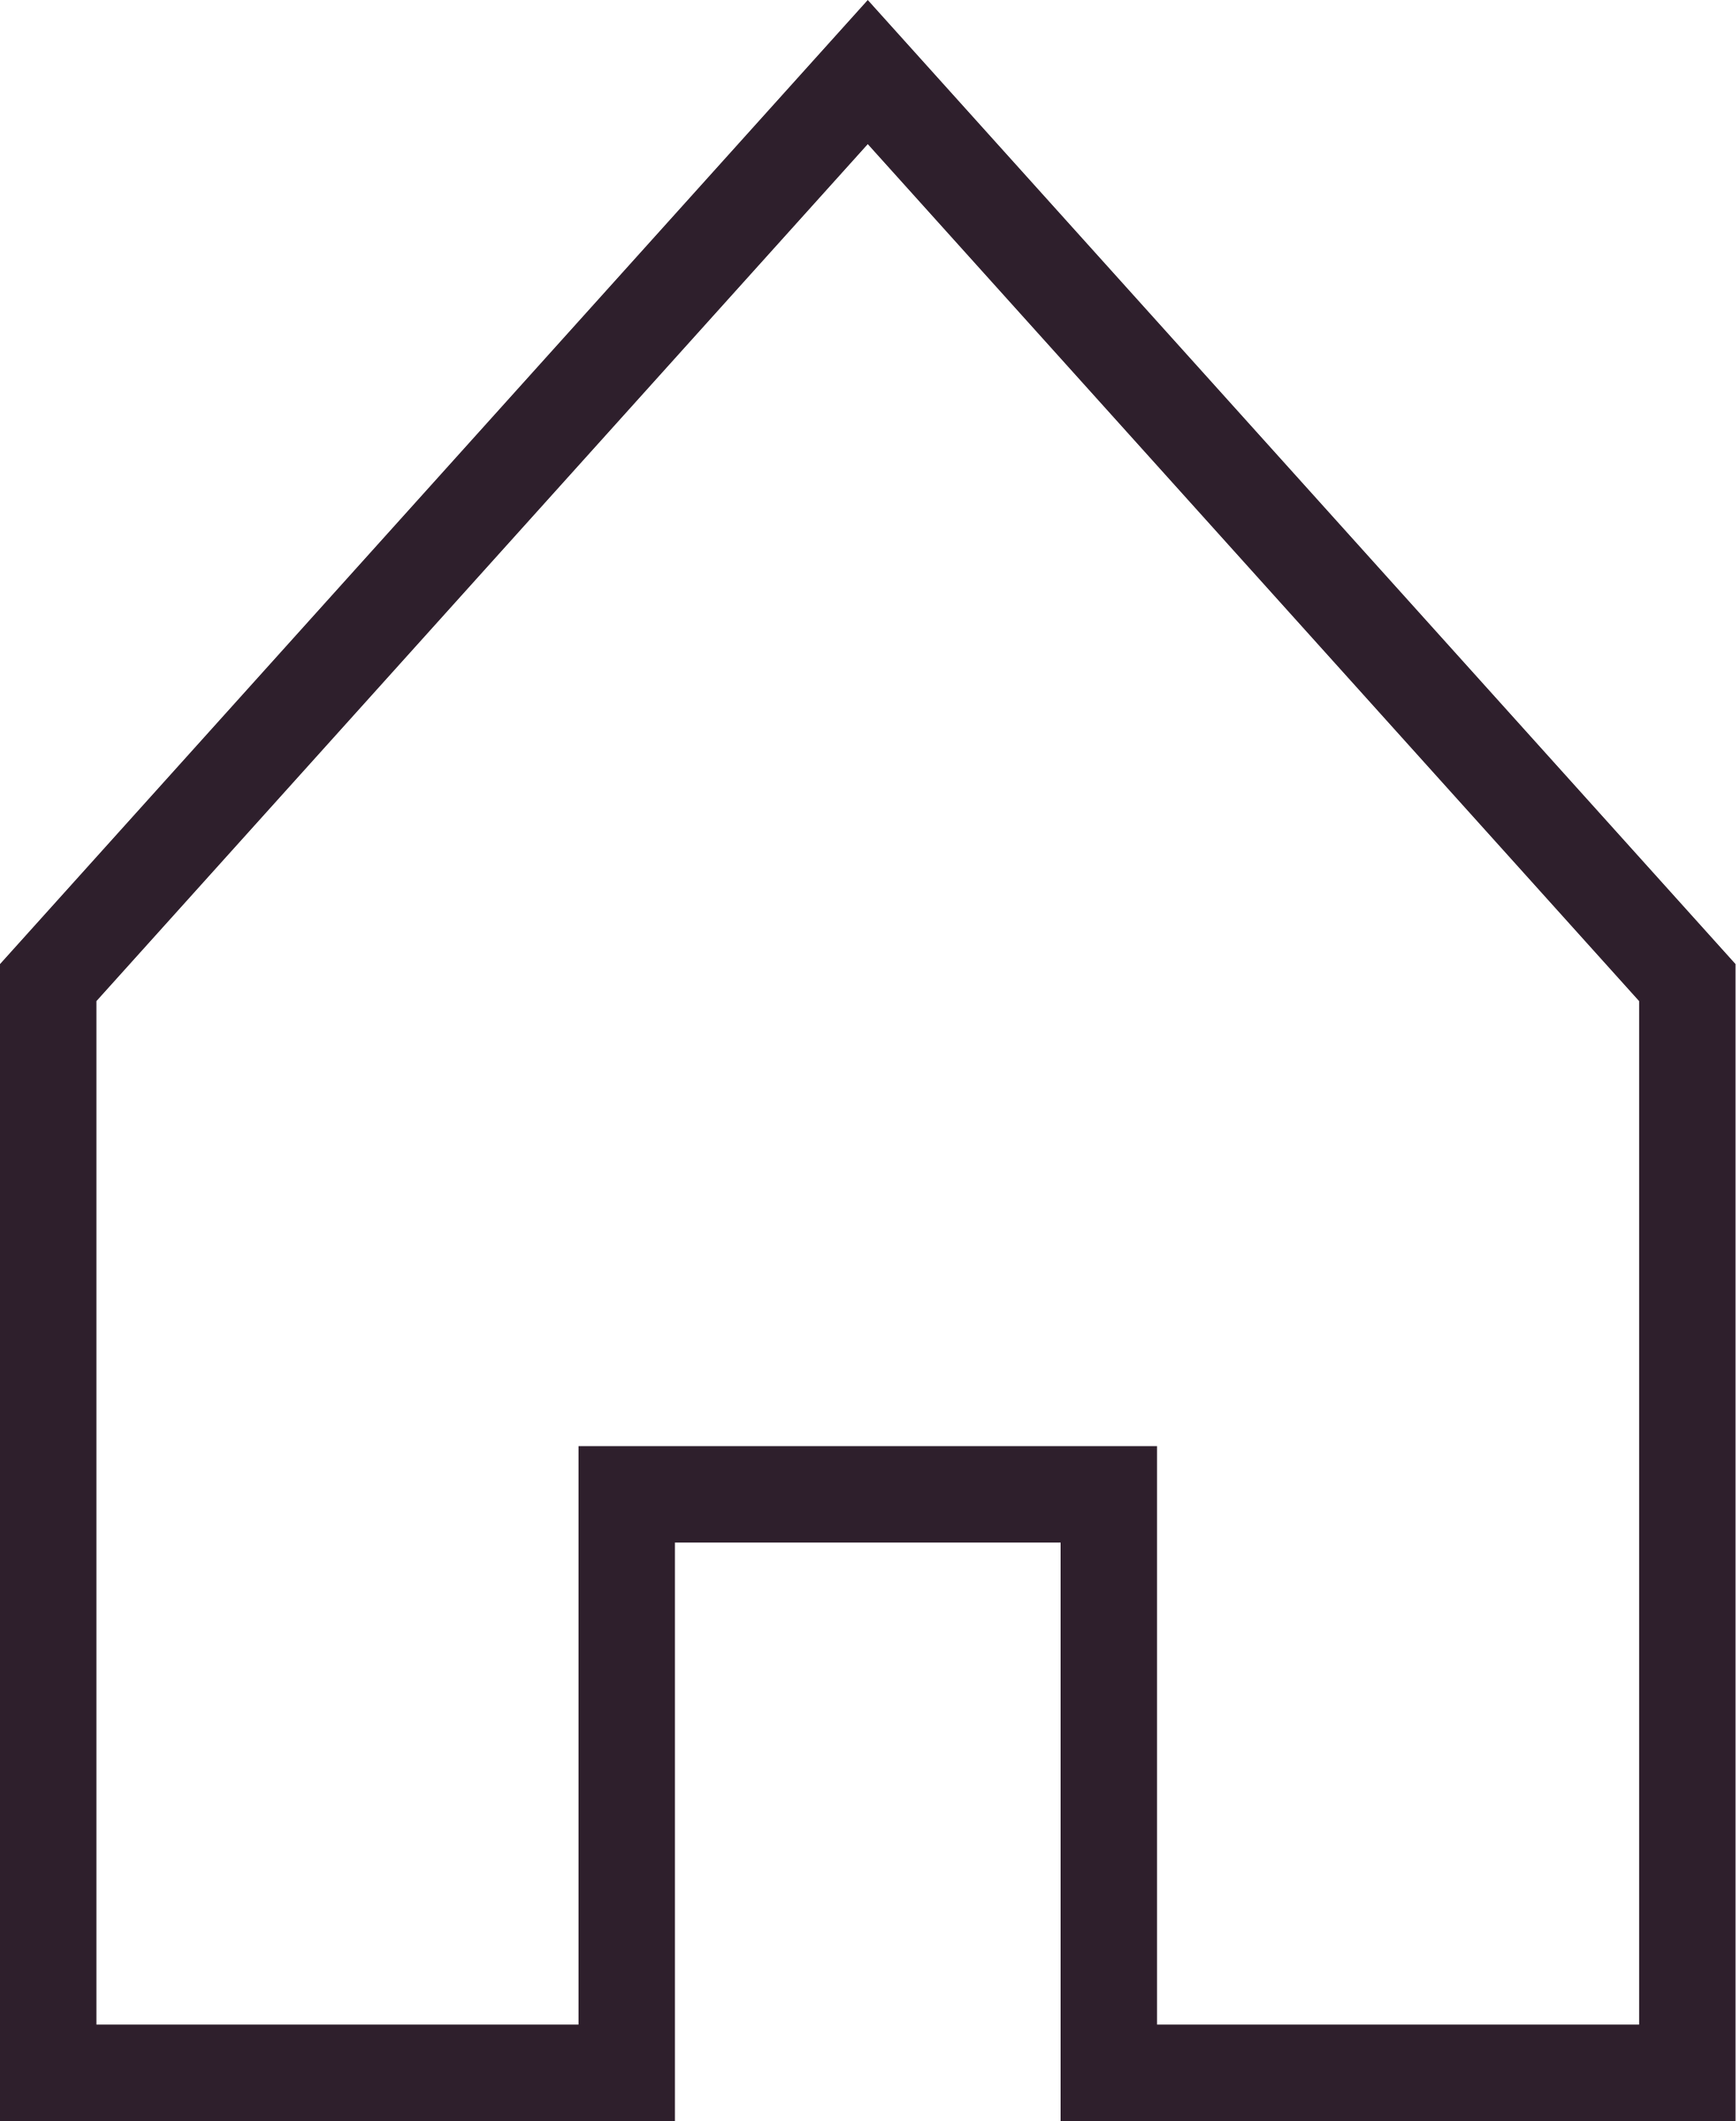
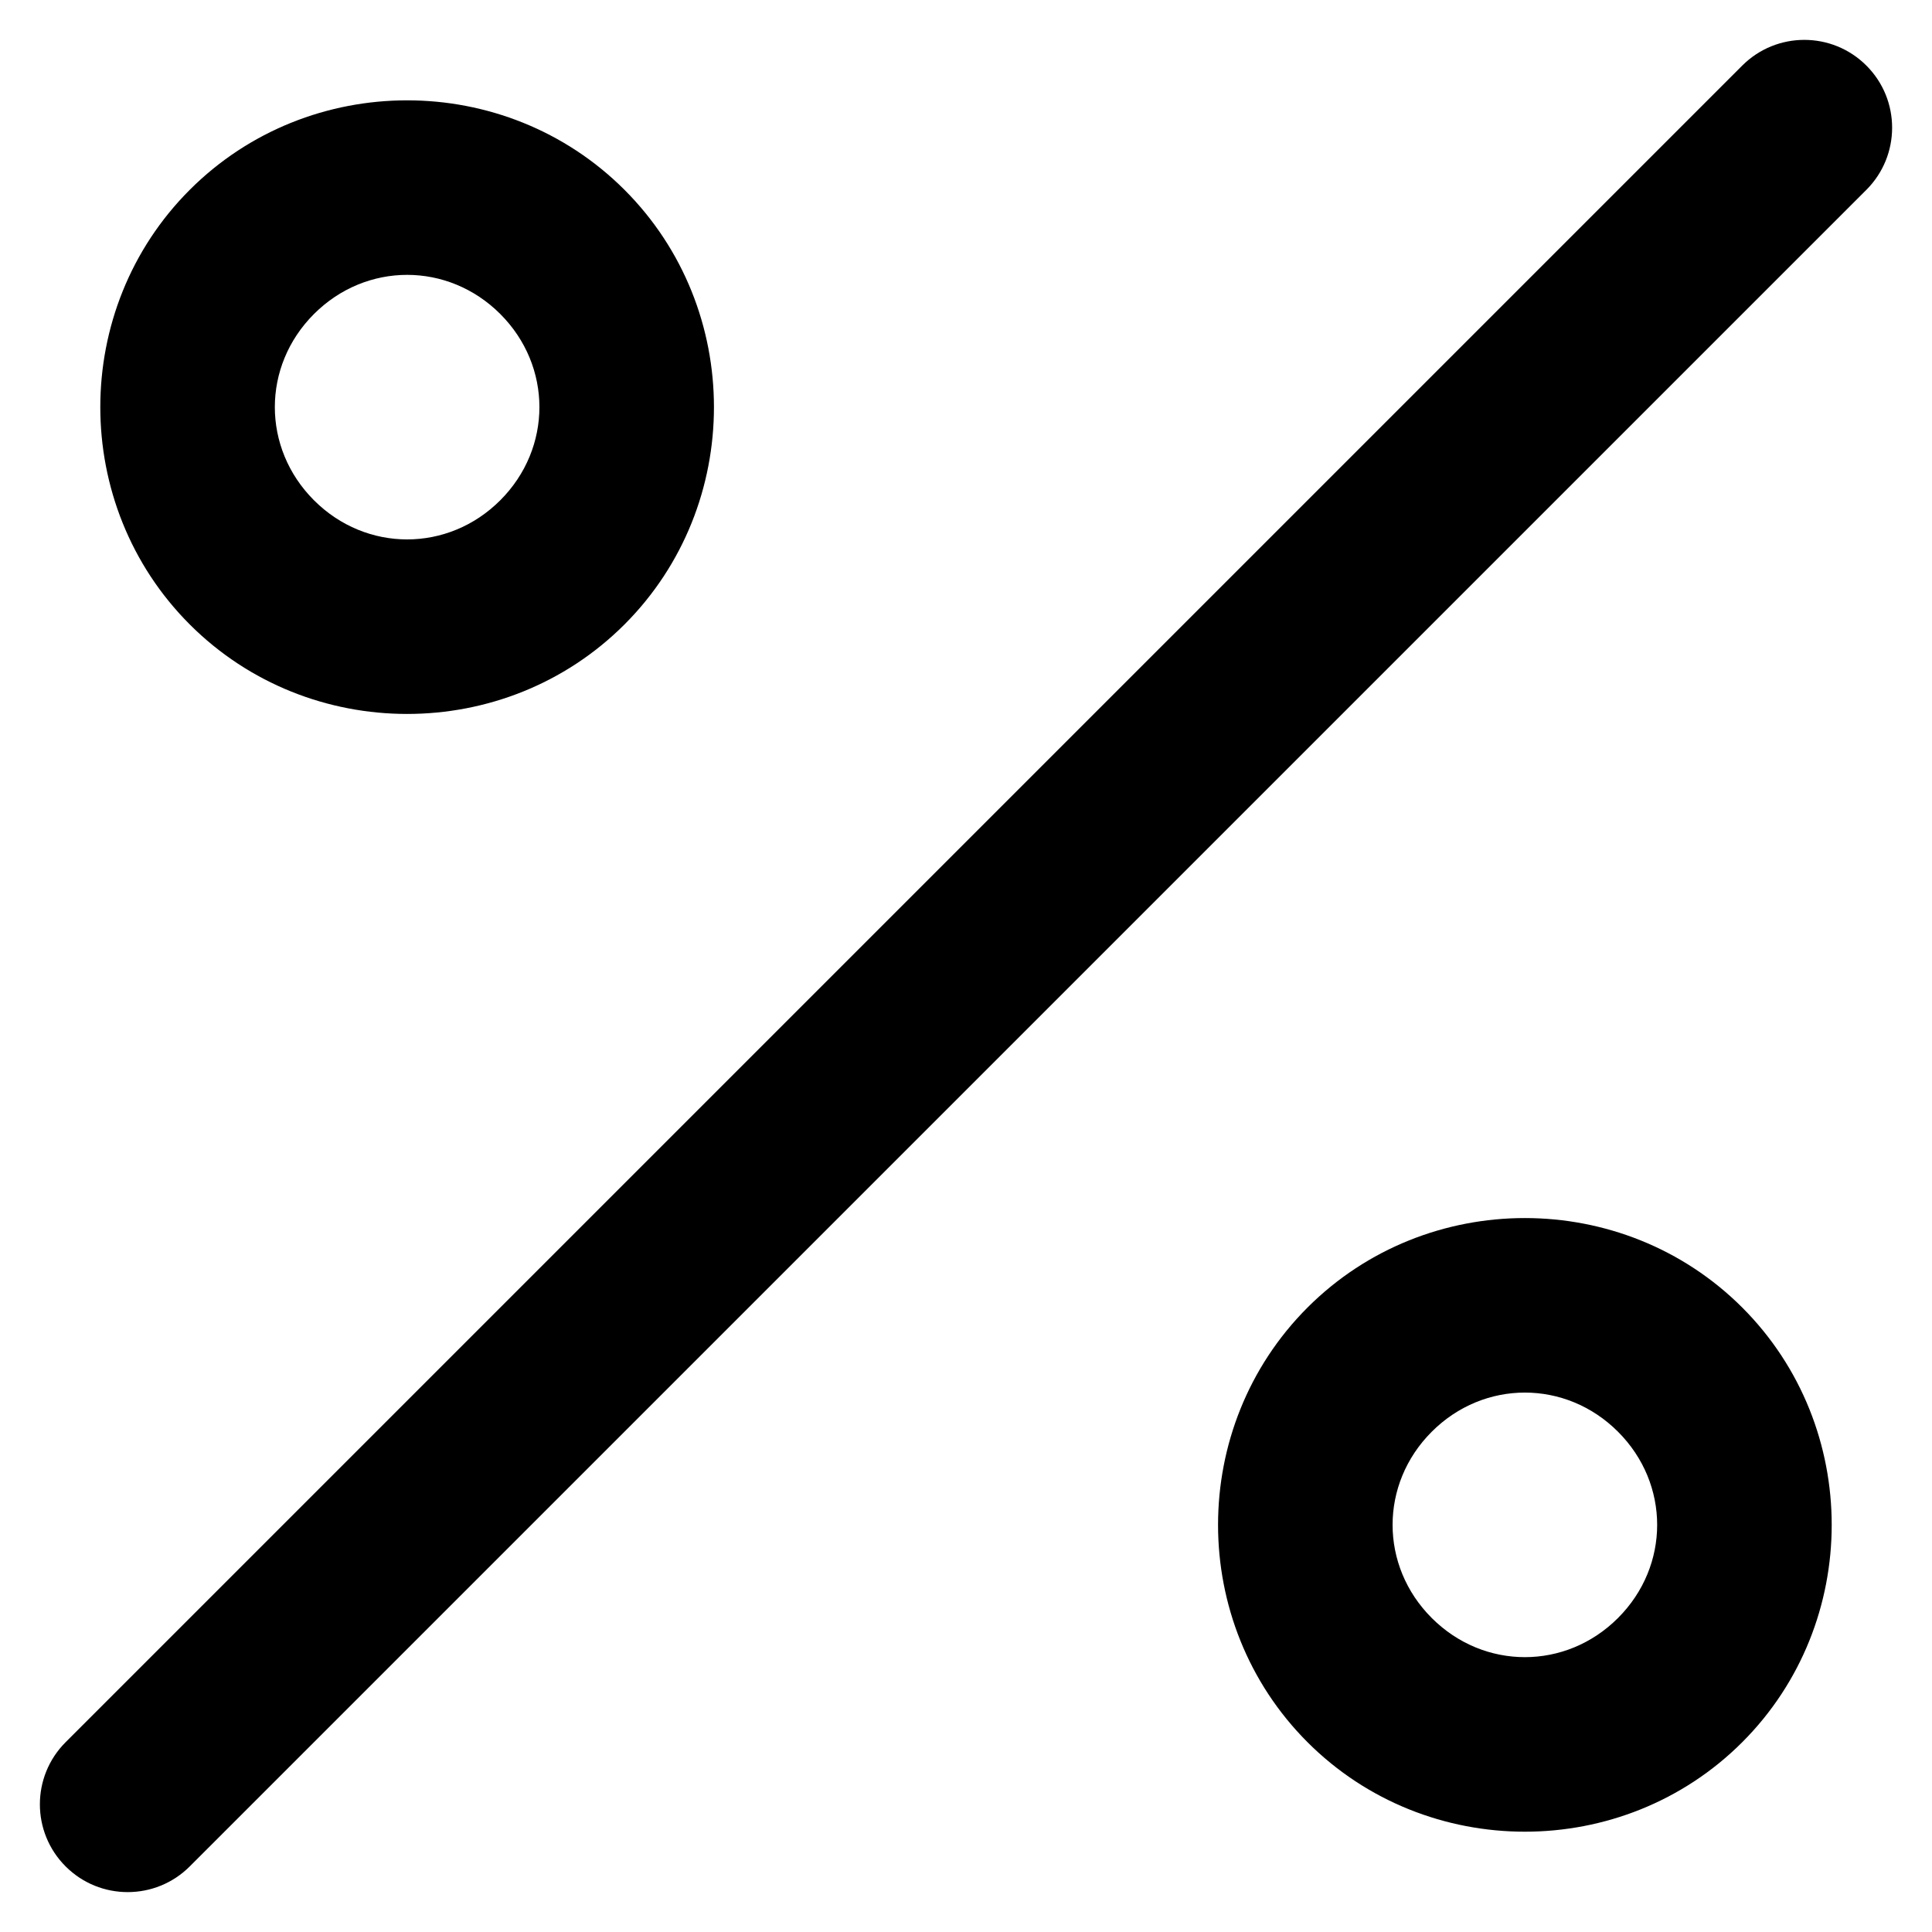
- <svg xmlns="http://www.w3.org/2000/svg" width="18px" height="22px" viewBox="0 0 18 22" version="1.1">
+ <svg xmlns="http://www.w3.org/2000/svg" width="44px" height="44px" viewBox="0 0 44 44" version="1.1">
  <defs />
-   <g id="ikoner" stroke="none" stroke-width="1" fill="none" fill-rule="evenodd">
-     <path d="M1,10.384 L1,21 L6,21 L6,15 L12,15 L12,21 L17,21 L17,10.384 L9,1.495 L1,10.384 Z M0,10 L9,0 L18,10 L18,22 L11,22 L11,16 L7,16 L7,22 L0,22 L0,10 Z" id="Rectangle-6" fill="#2E1F2C" fill-rule="nonzero" />
+   <g id="Page-1" stroke="none" stroke-width="1" fill="none" fill-rule="evenodd">
+     <g id="Artboard-2" fill-rule="nonzero" fill="#000000">
+       <g id="noun_705100_cc">
+         <g id="Group" transform="translate(0, 0.63782)">
+           <path d="M4.322,3.685 C1.605,6.401 1.605,10.867 4.322,13.584 C7.039,16.301 11.505,16.301 14.222,13.584 C16.939,10.867 16.939,6.401 14.222,3.685 C11.505,0.968 7.039,0.968 4.322,3.685 L4.322,3.685 Z M7.151,6.513 C8.339,5.325 10.205,5.325 11.393,6.513 C12.582,7.701 12.582,9.567 11.393,10.756 C10.205,11.944 8.339,11.944 7.151,10.756 C5.962,9.567 5.962,7.701 7.151,6.513 L7.151,6.513 Z M1.494,39.04 C0.713,39.821 0.713,41.087 1.494,41.868 C2.275,42.649 3.541,42.649 4.322,41.868 L42.506,3.685 C43.287,2.903 43.287,1.637 42.506,0.856 C41.725,0.075 40.459,0.075 39.678,0.856 L1.494,39.04 Z M29.778,29.14 C27.061,31.857 27.061,36.323 29.778,39.04 C32.495,41.757 36.961,41.757 39.678,39.04 C42.395,36.323 42.395,31.857 39.678,29.14 C36.961,26.424 32.495,26.423 29.778,29.14 Z M32.607,31.969 C33.795,30.78 35.661,30.78 36.849,31.969 C38.038,33.157 38.038,35.023 36.849,36.211 C35.661,37.4 33.795,37.4 32.607,36.211 C31.418,35.023 31.418,33.157 32.607,31.969 L32.607,31.969 Z" id="Shape" />
+         </g>
+       </g>
+     </g>
  </g>
</svg>
